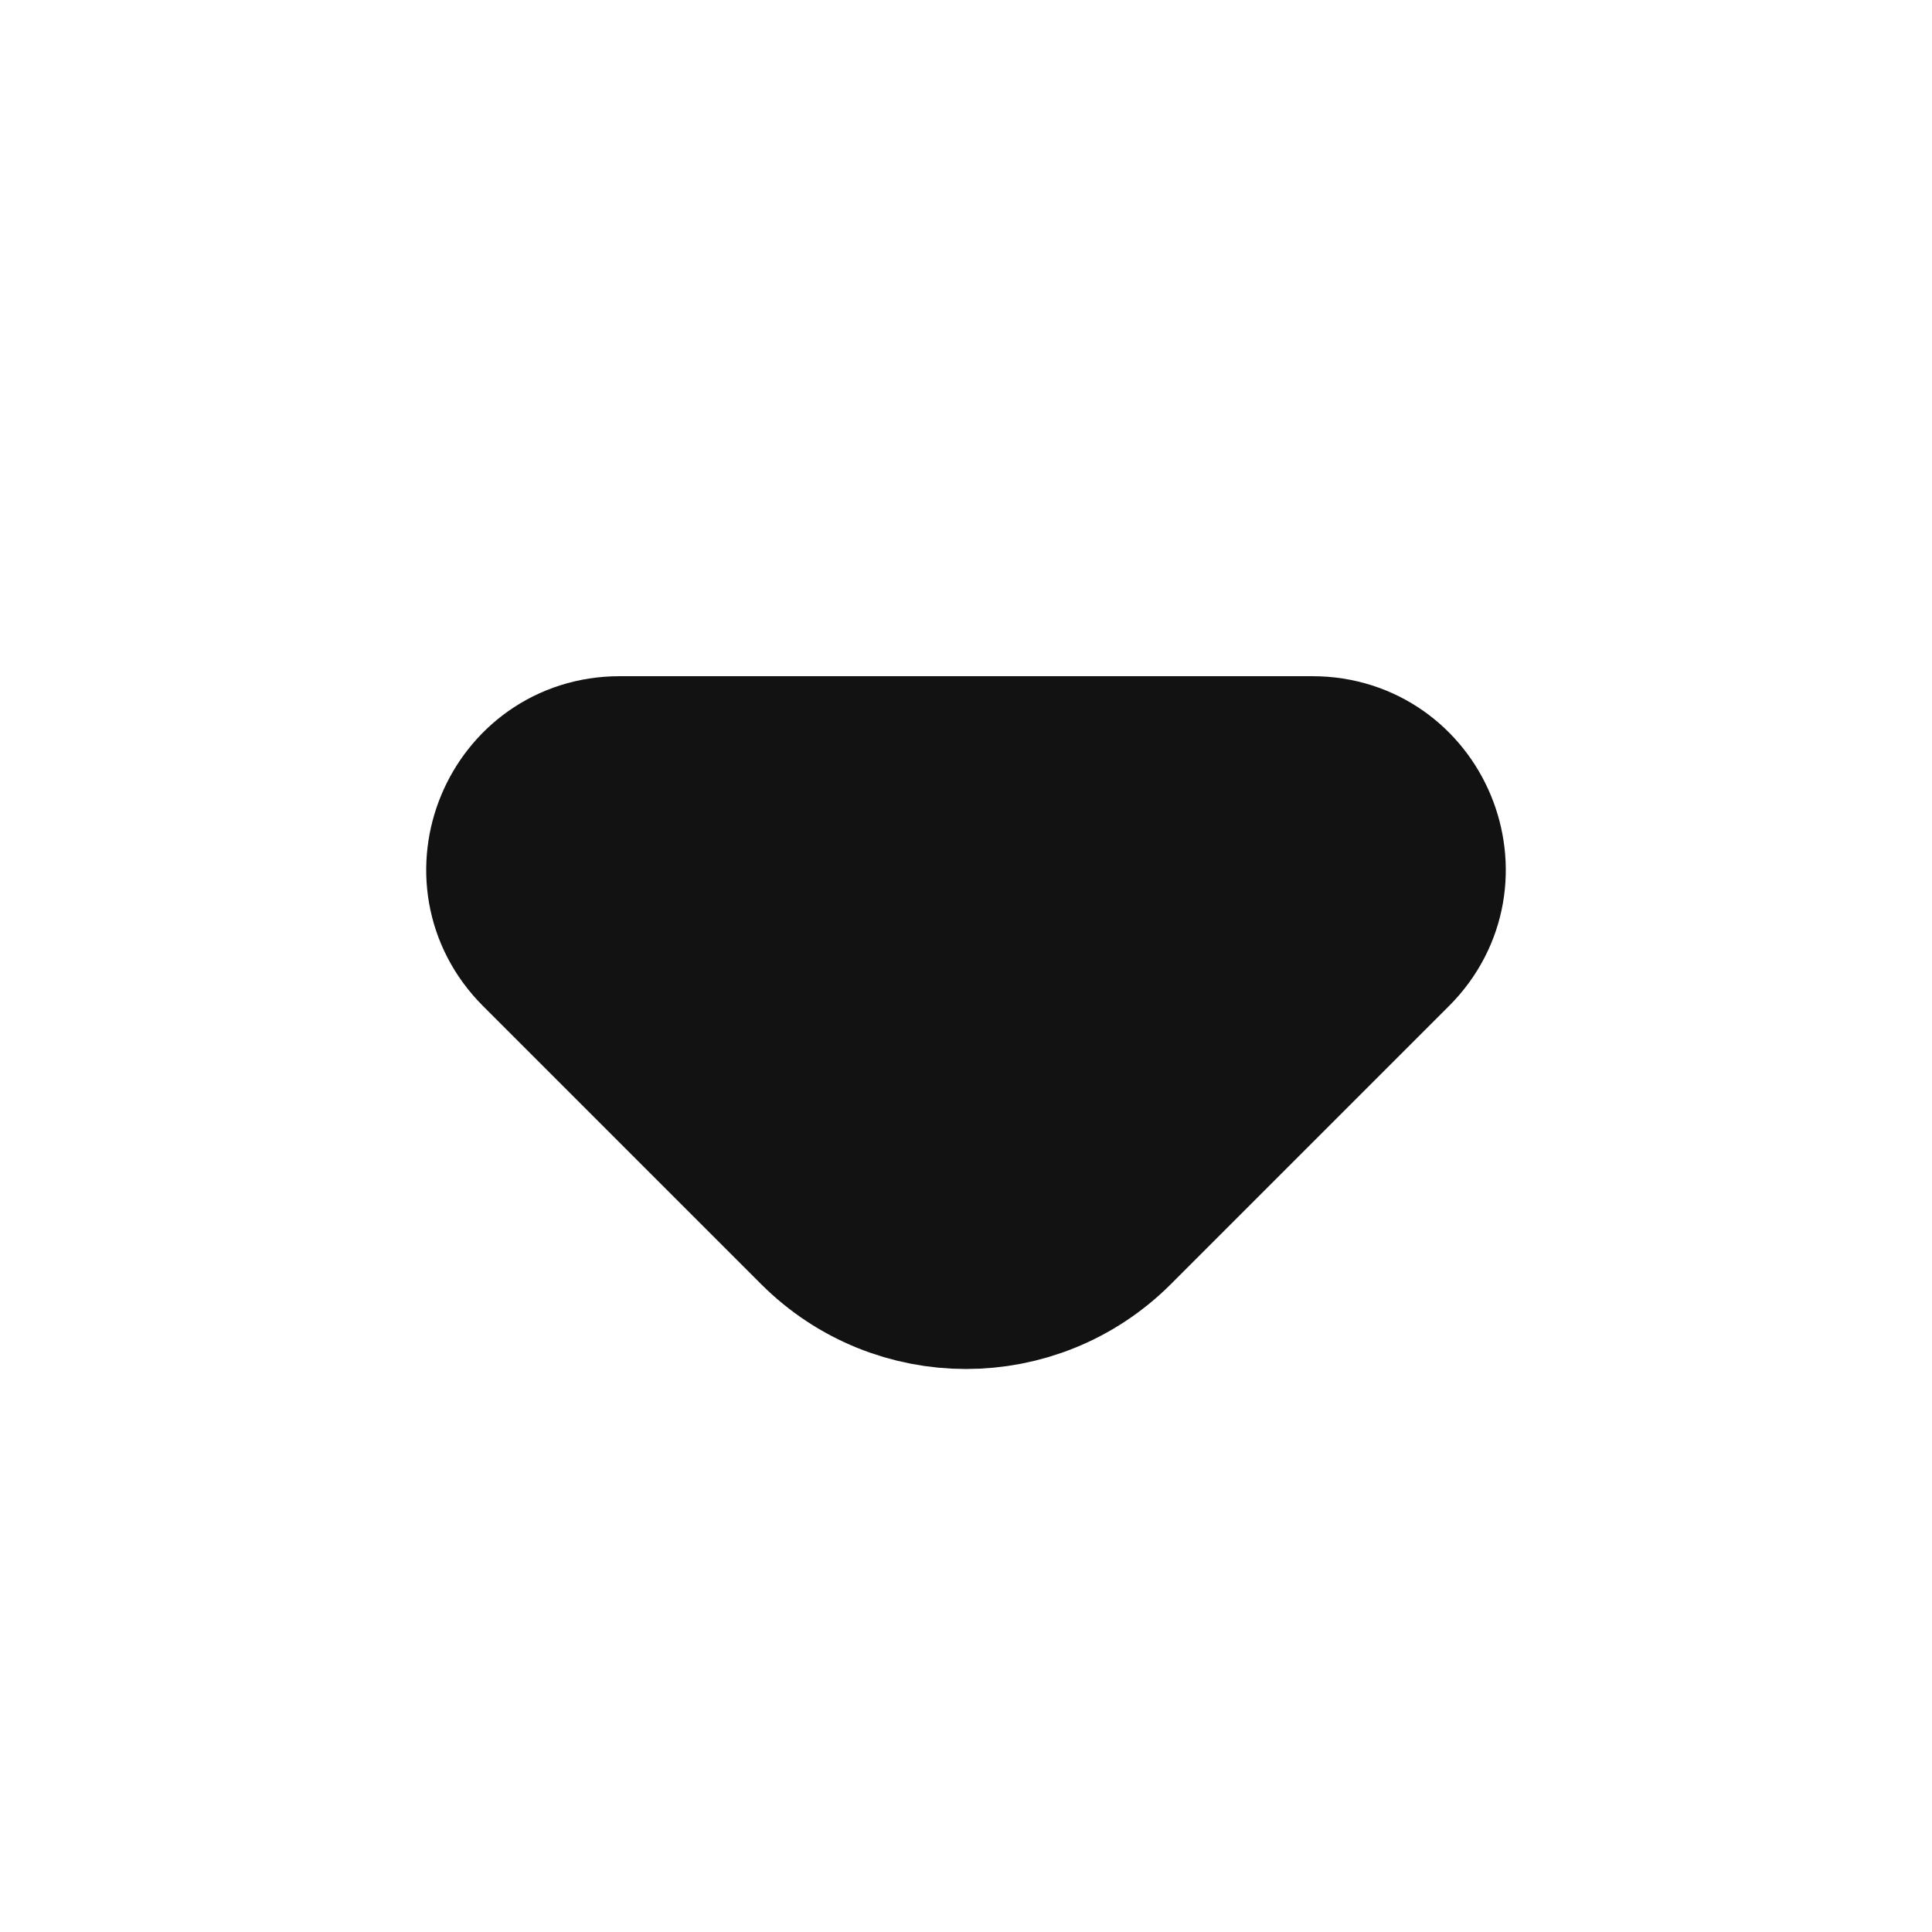
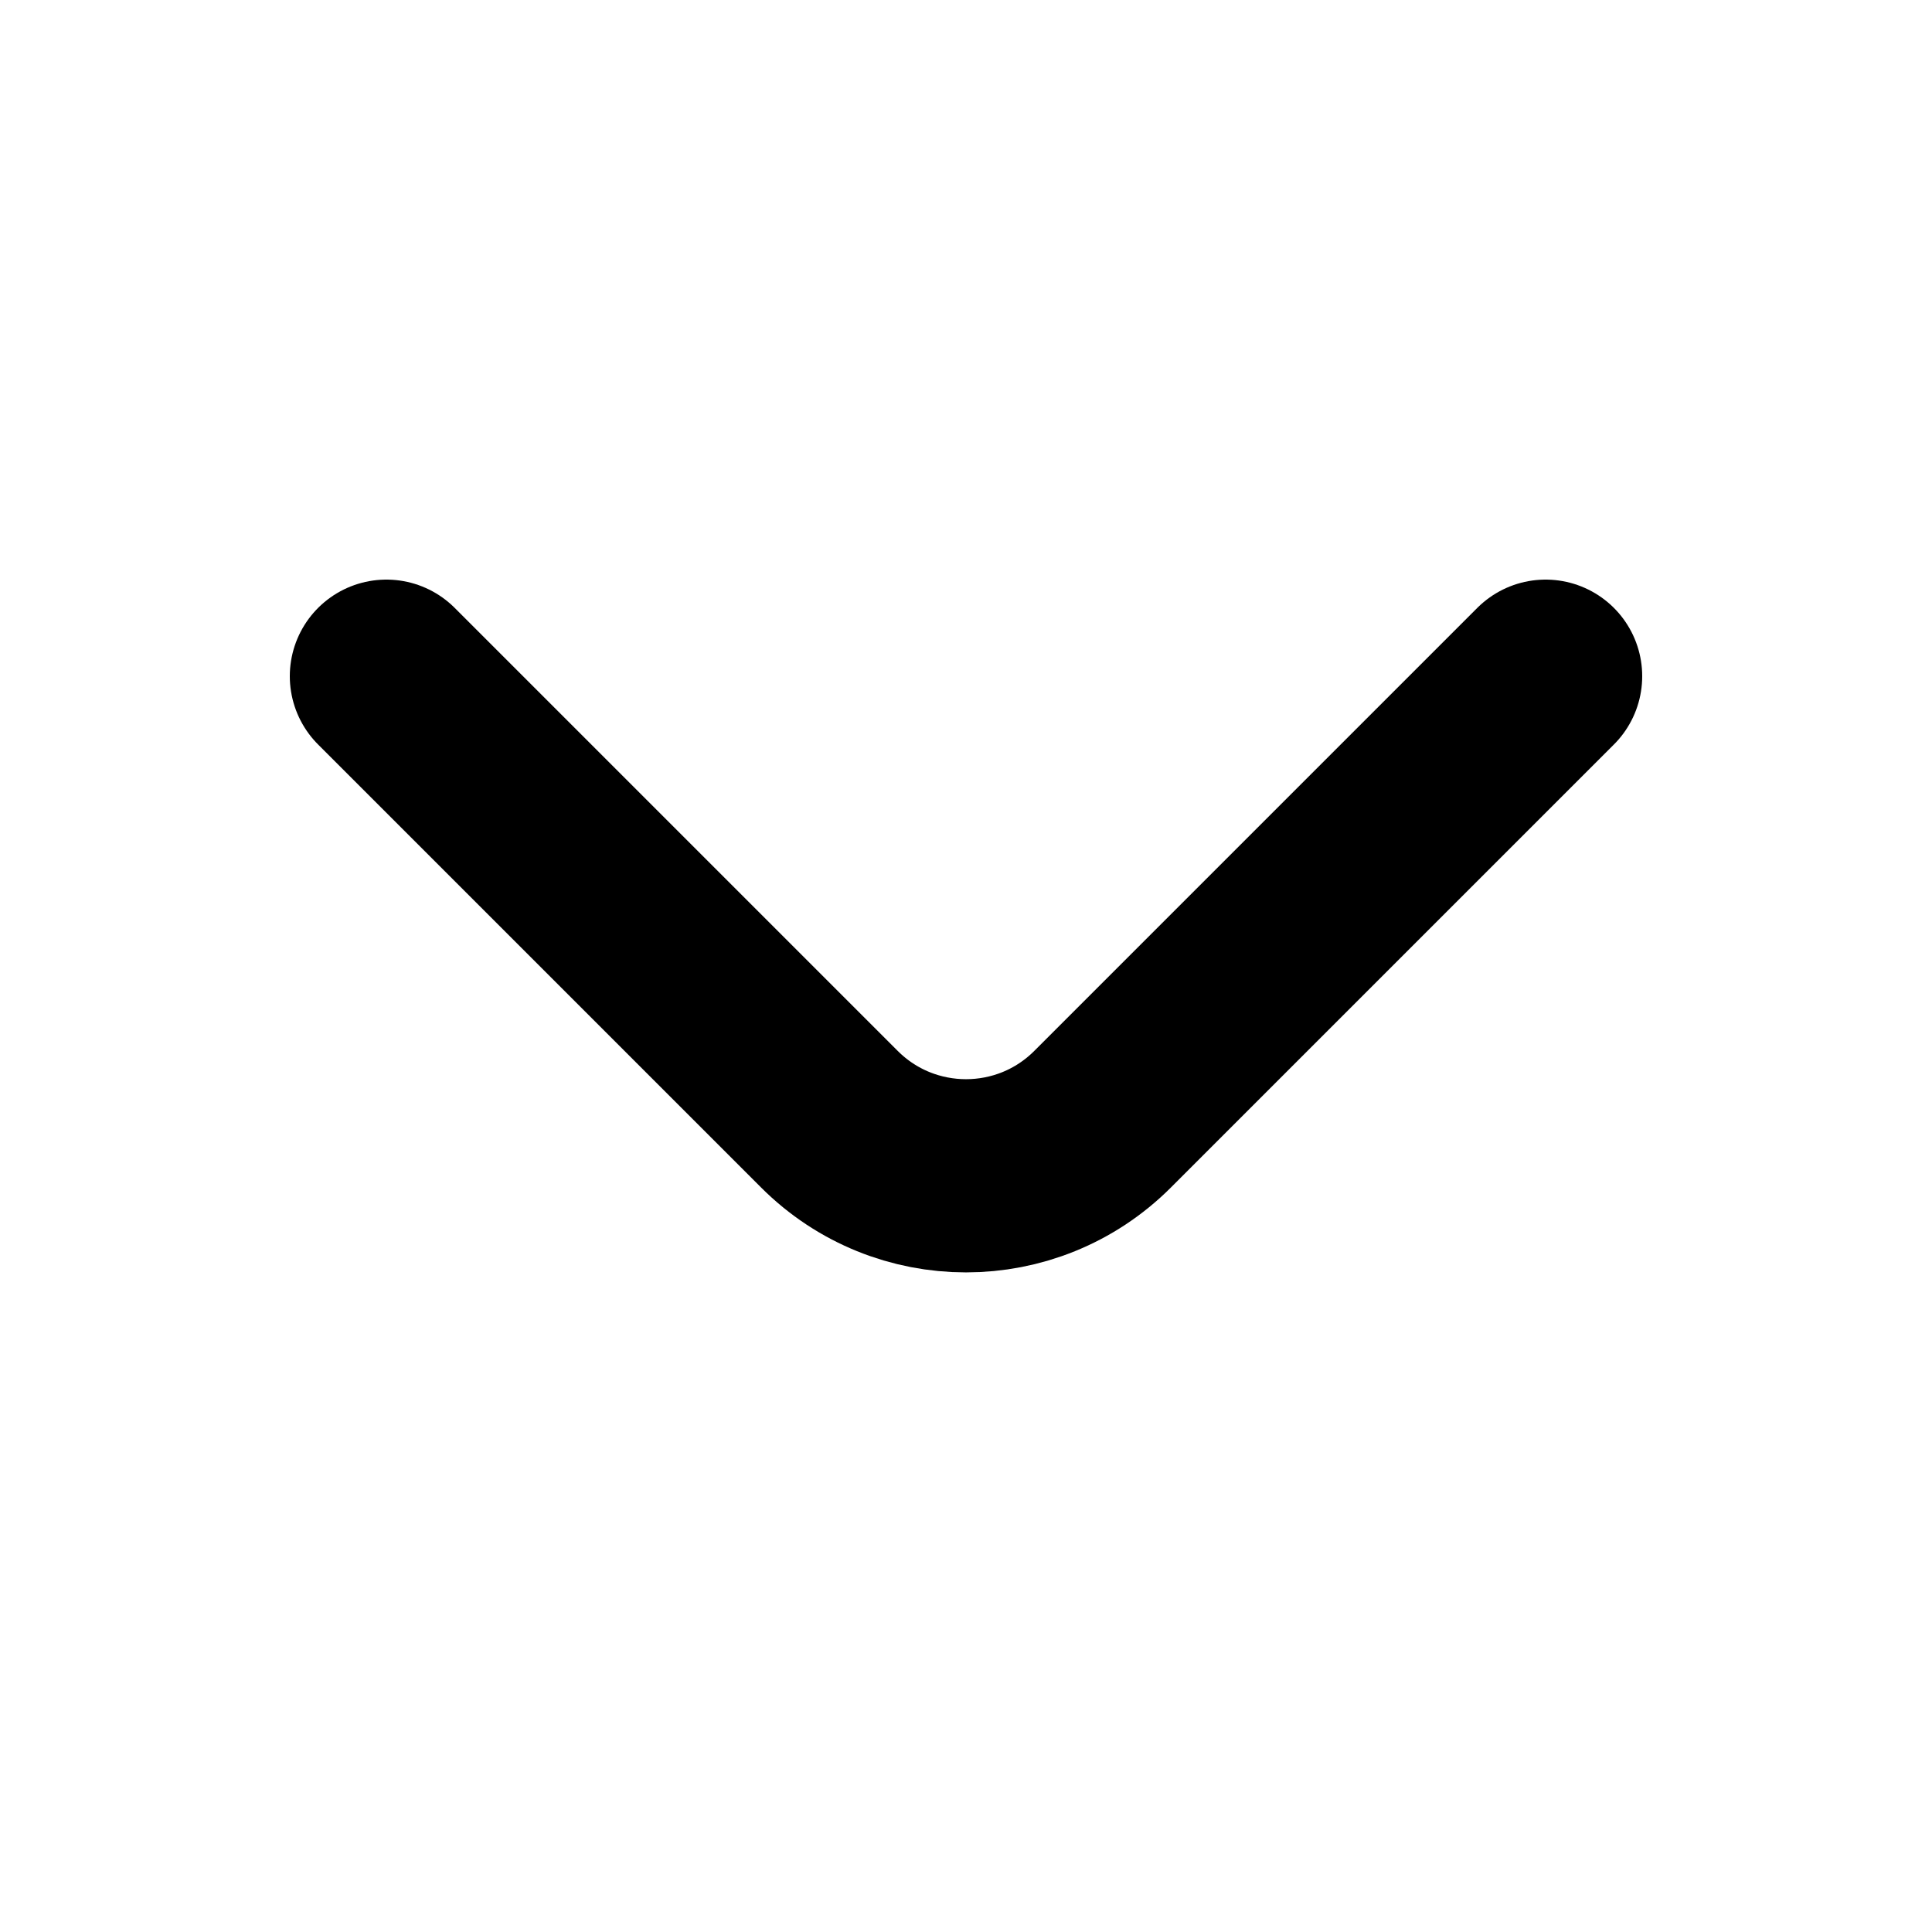
<svg xmlns="http://www.w3.org/2000/svg" width="20" height="20" viewBox="0 0 20 20" fill="none">
-   <path d="M8.586 12.586L5.707 9.707C5.077 9.077 5.523 8 6.414 8H13.586C14.477 8 14.923 9.077 14.293 9.707L11.414 12.586C10.633 13.367 9.367 13.367 8.586 12.586Z" fill="#121212" stroke="#121212" stroke-width="2" stroke-linecap="round" />
+   <path d="M4 7L8.586 11.586C9.367 12.367 10.633 12.367 11.414 11.586L16 7" stroke="black" stroke-width="2" stroke-linecap="round" />
</svg>
